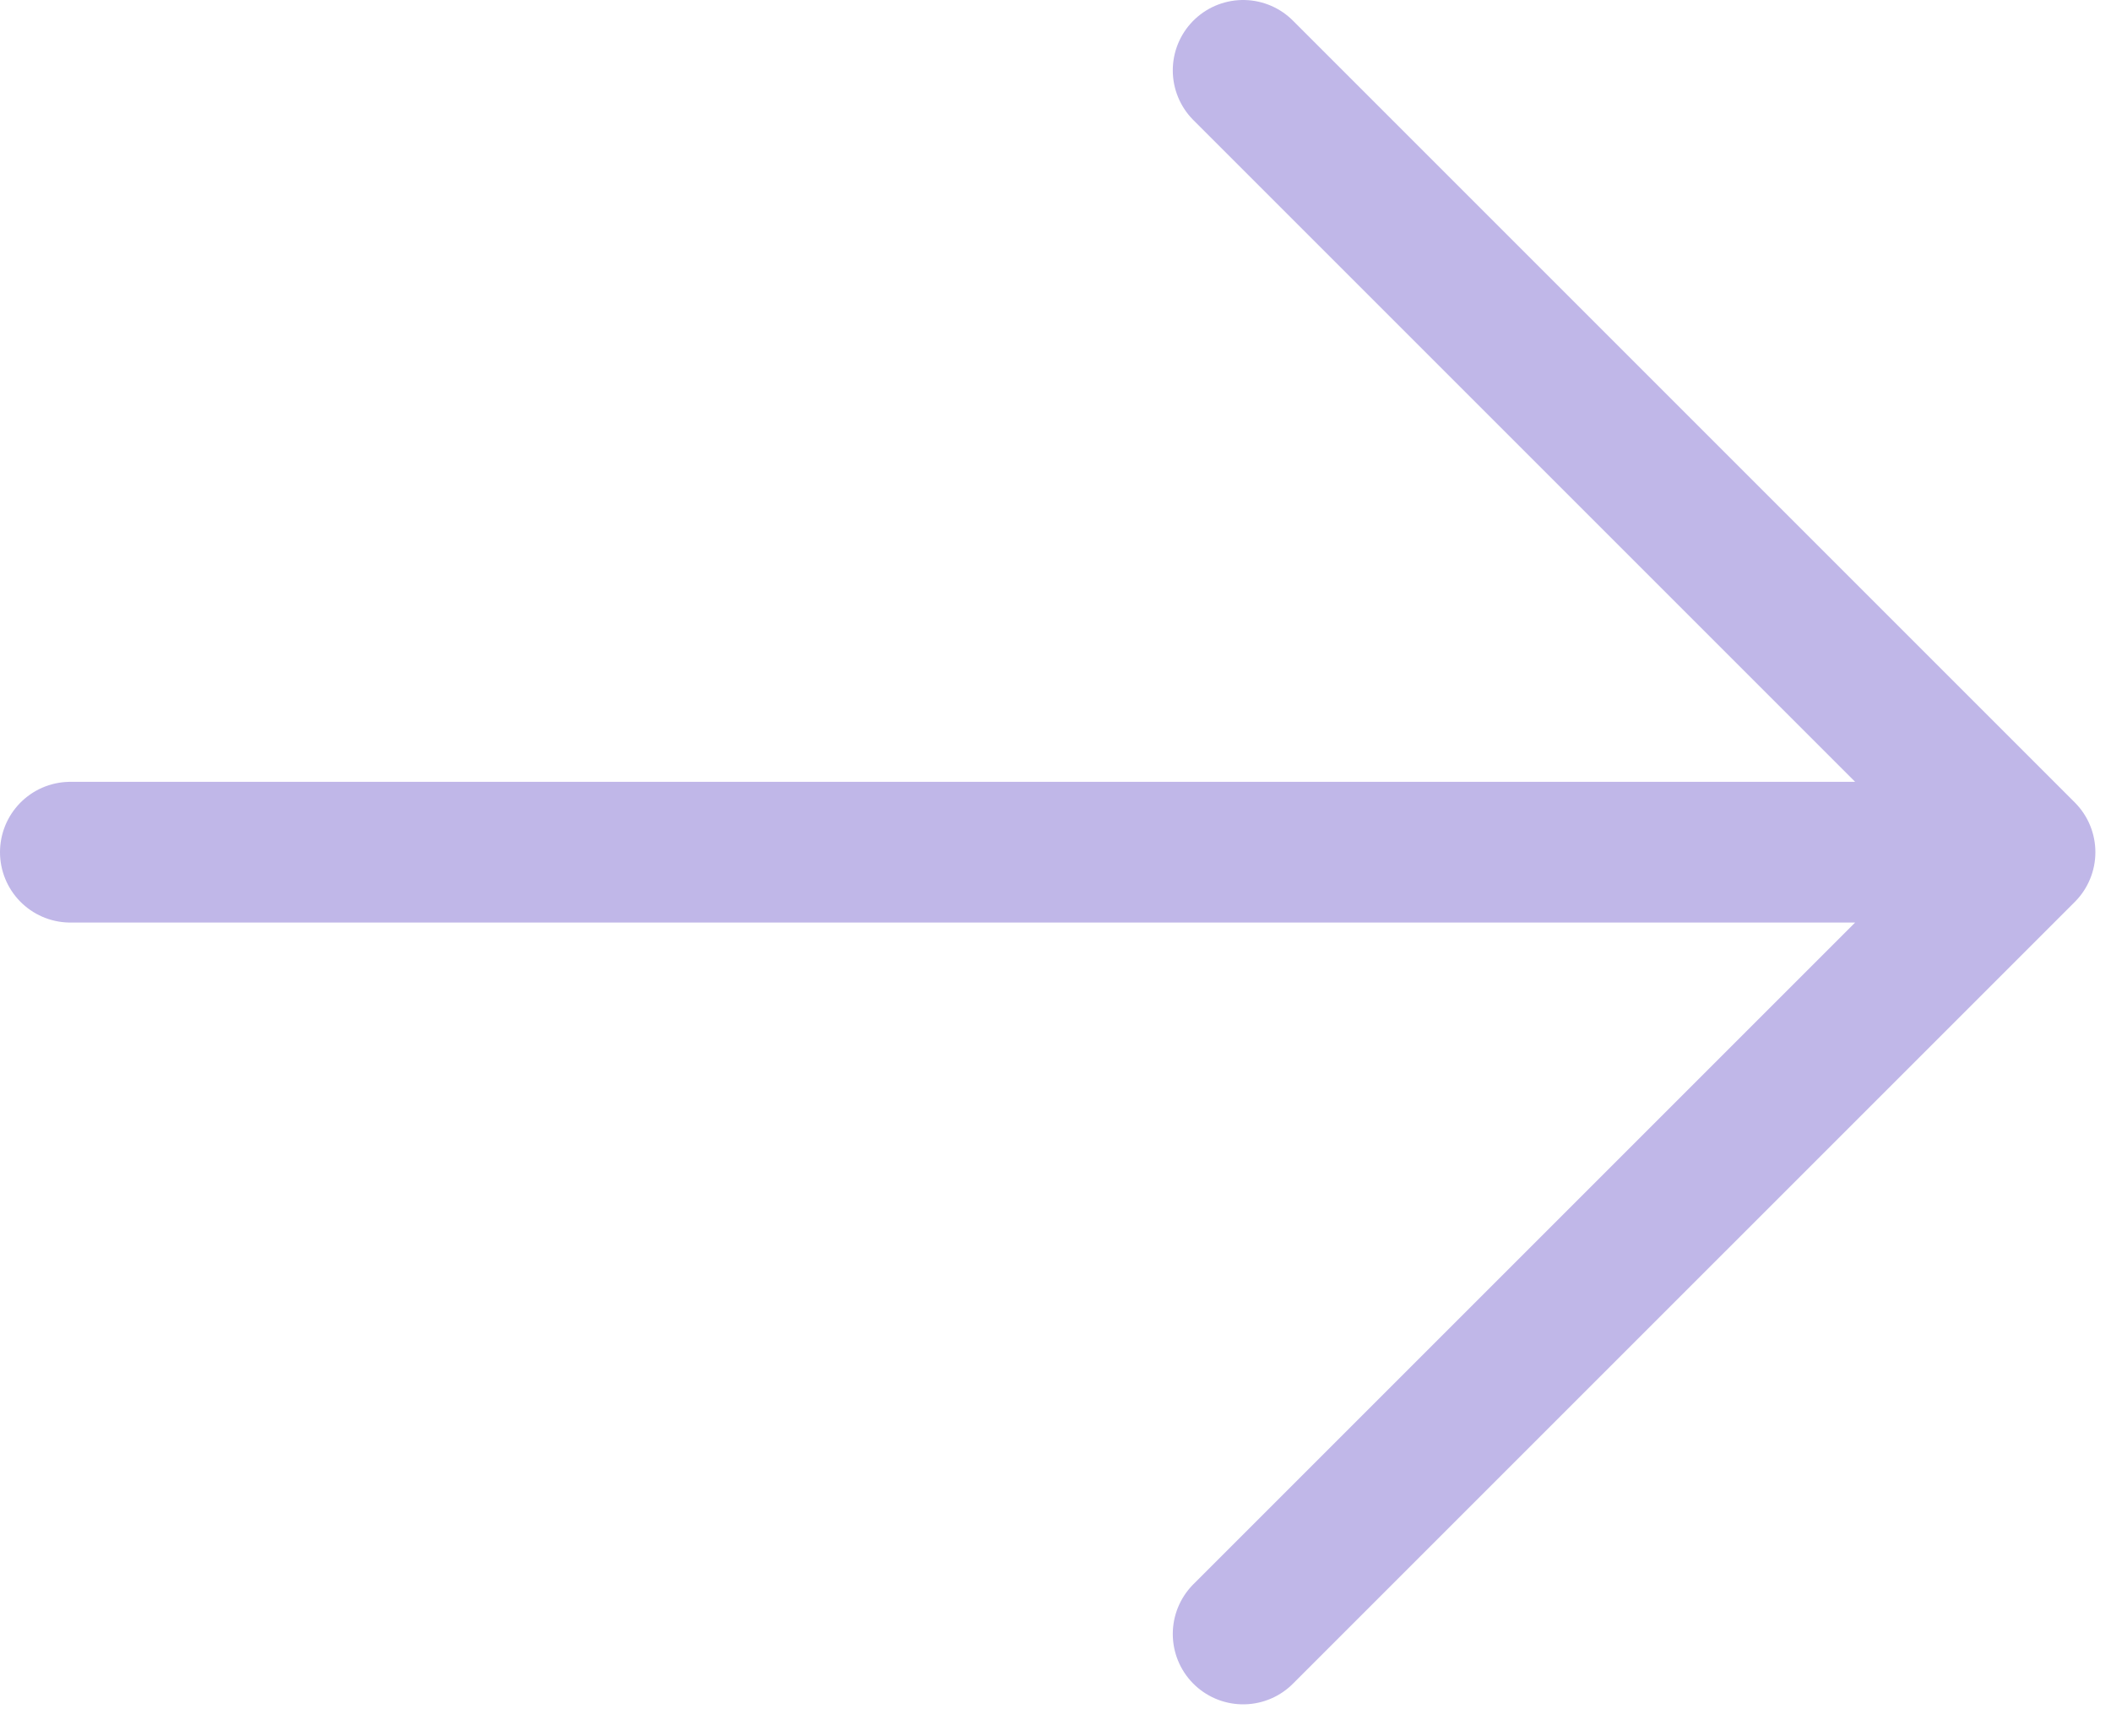
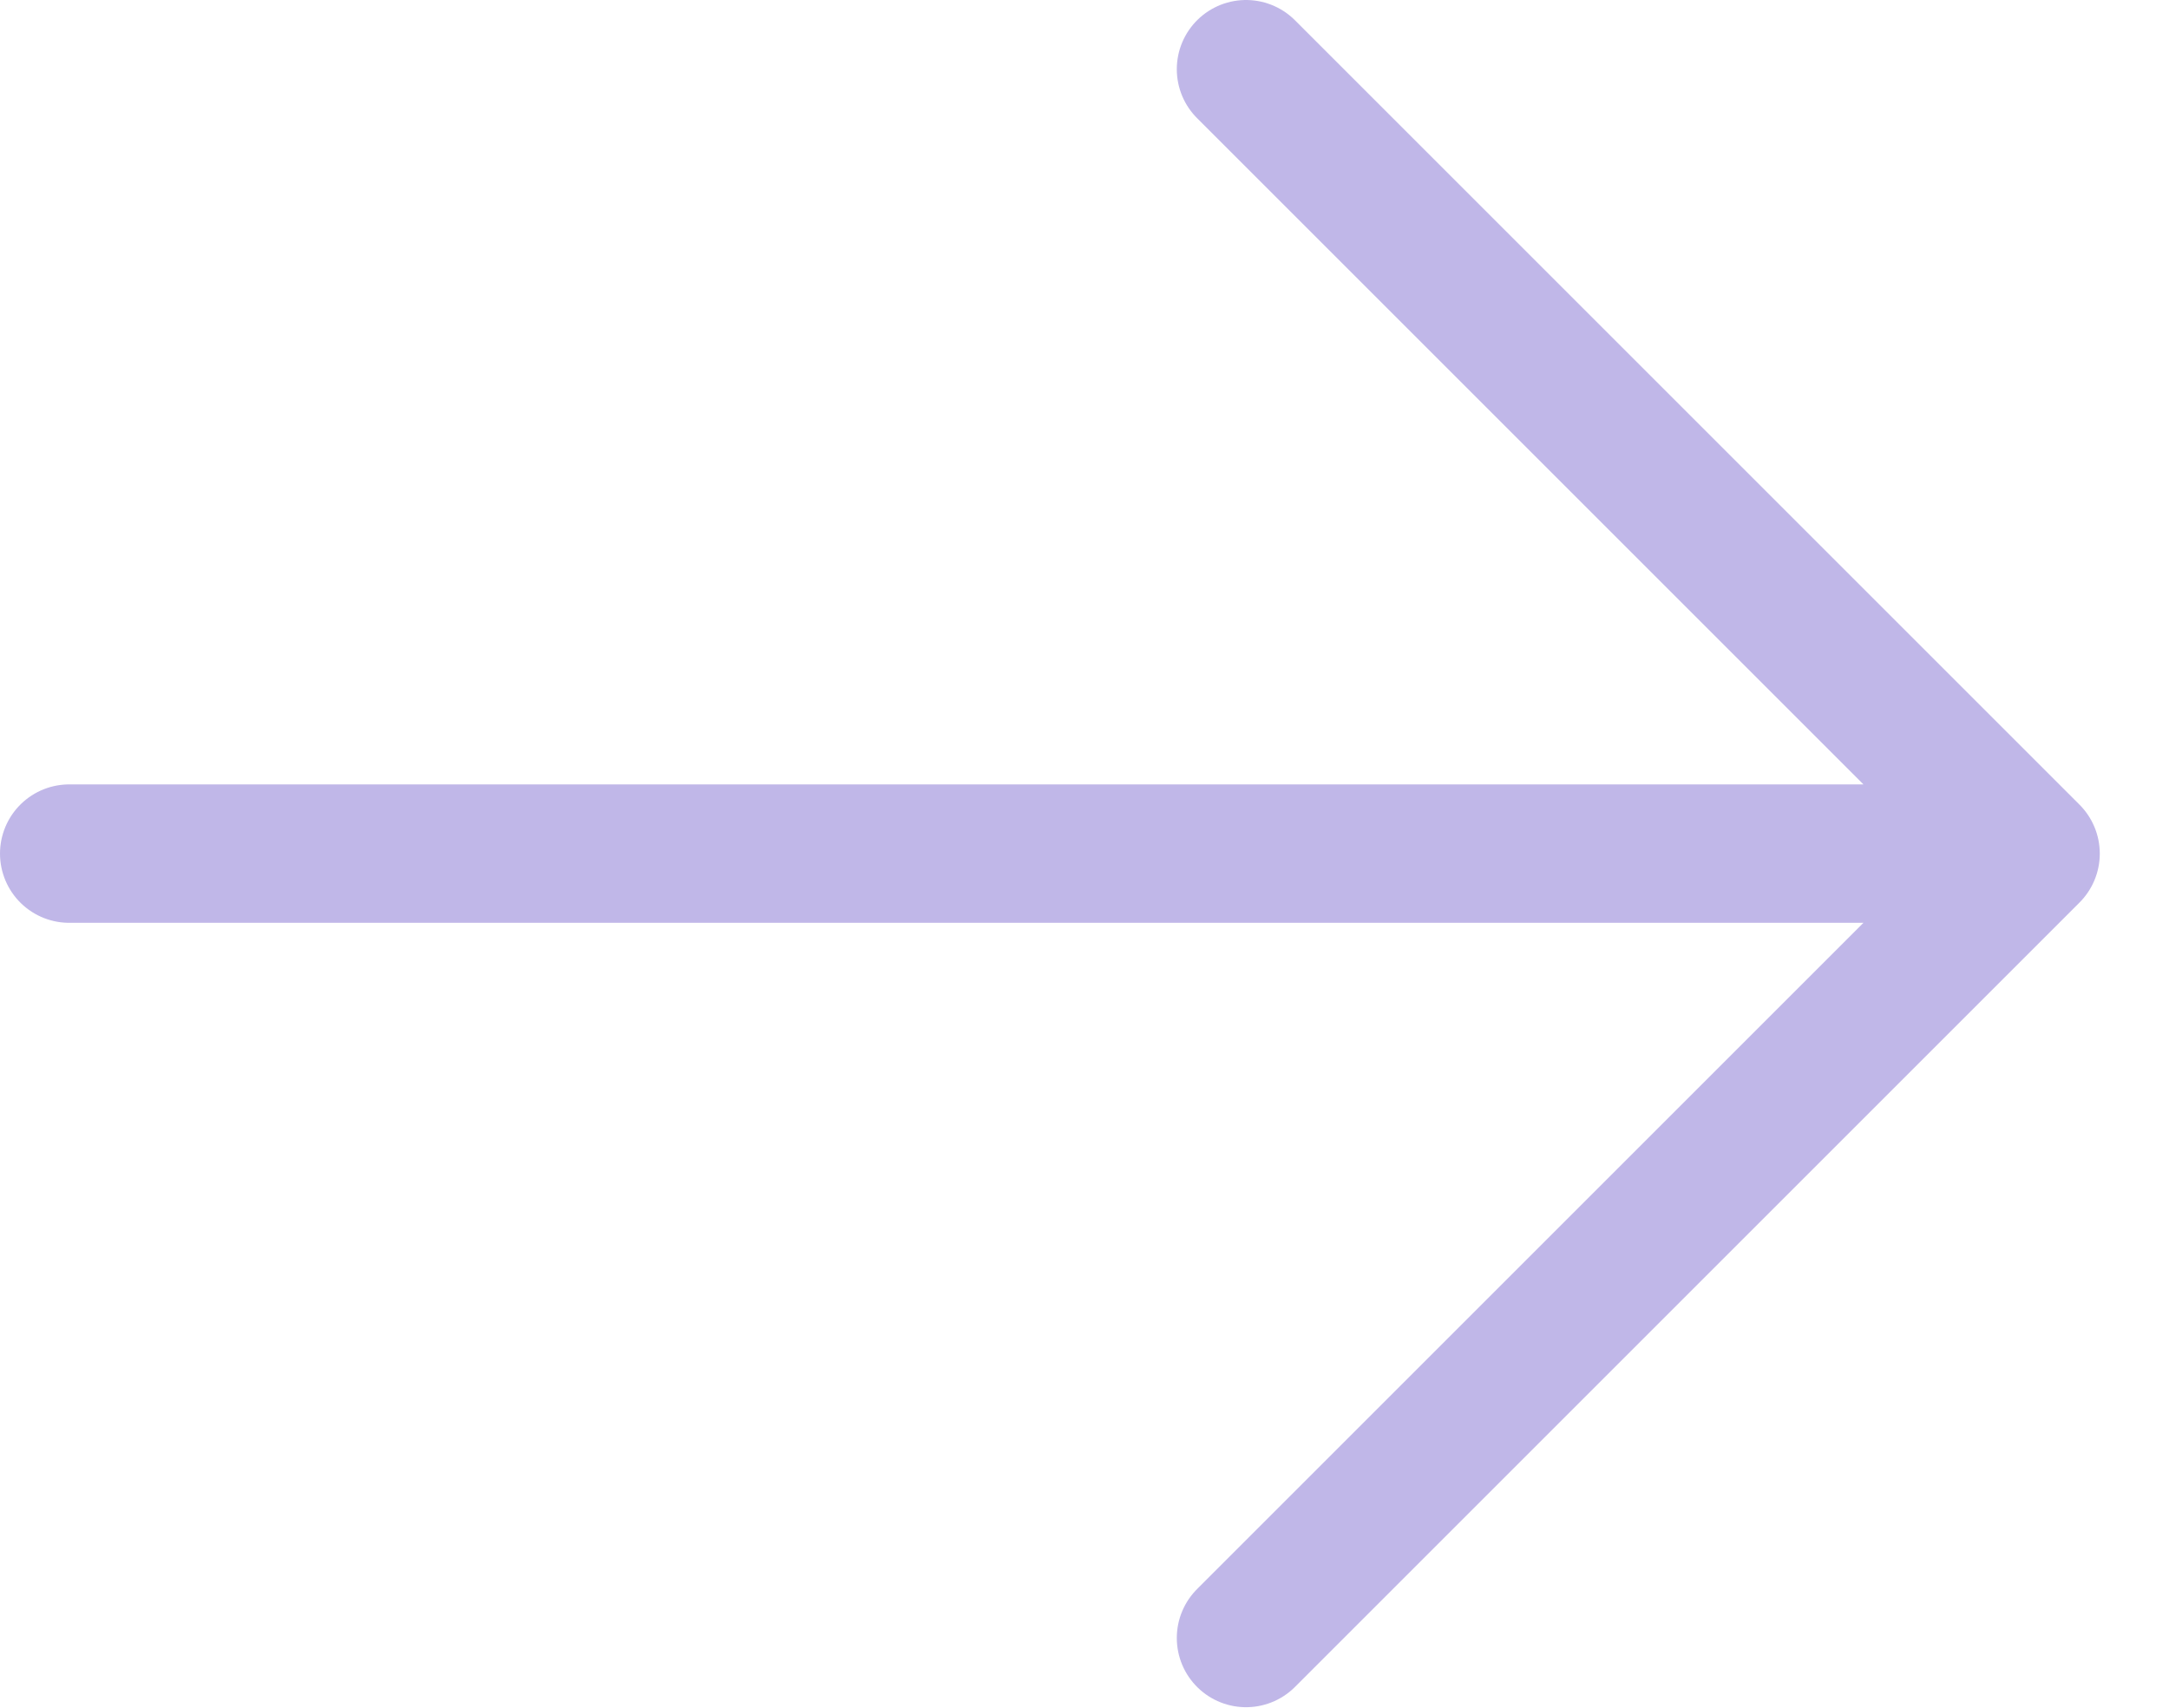
- <svg xmlns="http://www.w3.org/2000/svg" width="45" height="37" viewBox="0 0 45 37" fill="none">
-   <path d="M43.167 18.167L1.5 18.167M43.167 18.167L26.5 34.833M43.167 18.167L26.5 1.5" stroke="#C0B7E8" stroke-width="3" stroke-linecap="round" stroke-linejoin="round" />
+ <svg xmlns="http://www.w3.org/2000/svg" width="47" height="37" viewBox="0 0 47 37" fill="none">
+   <path d="M1.5 18.5H44M44 18.5L27 35.5M44 18.5L27 1.5" stroke="#C0B7E8" stroke-width="3" stroke-linecap="round" />
</svg>
